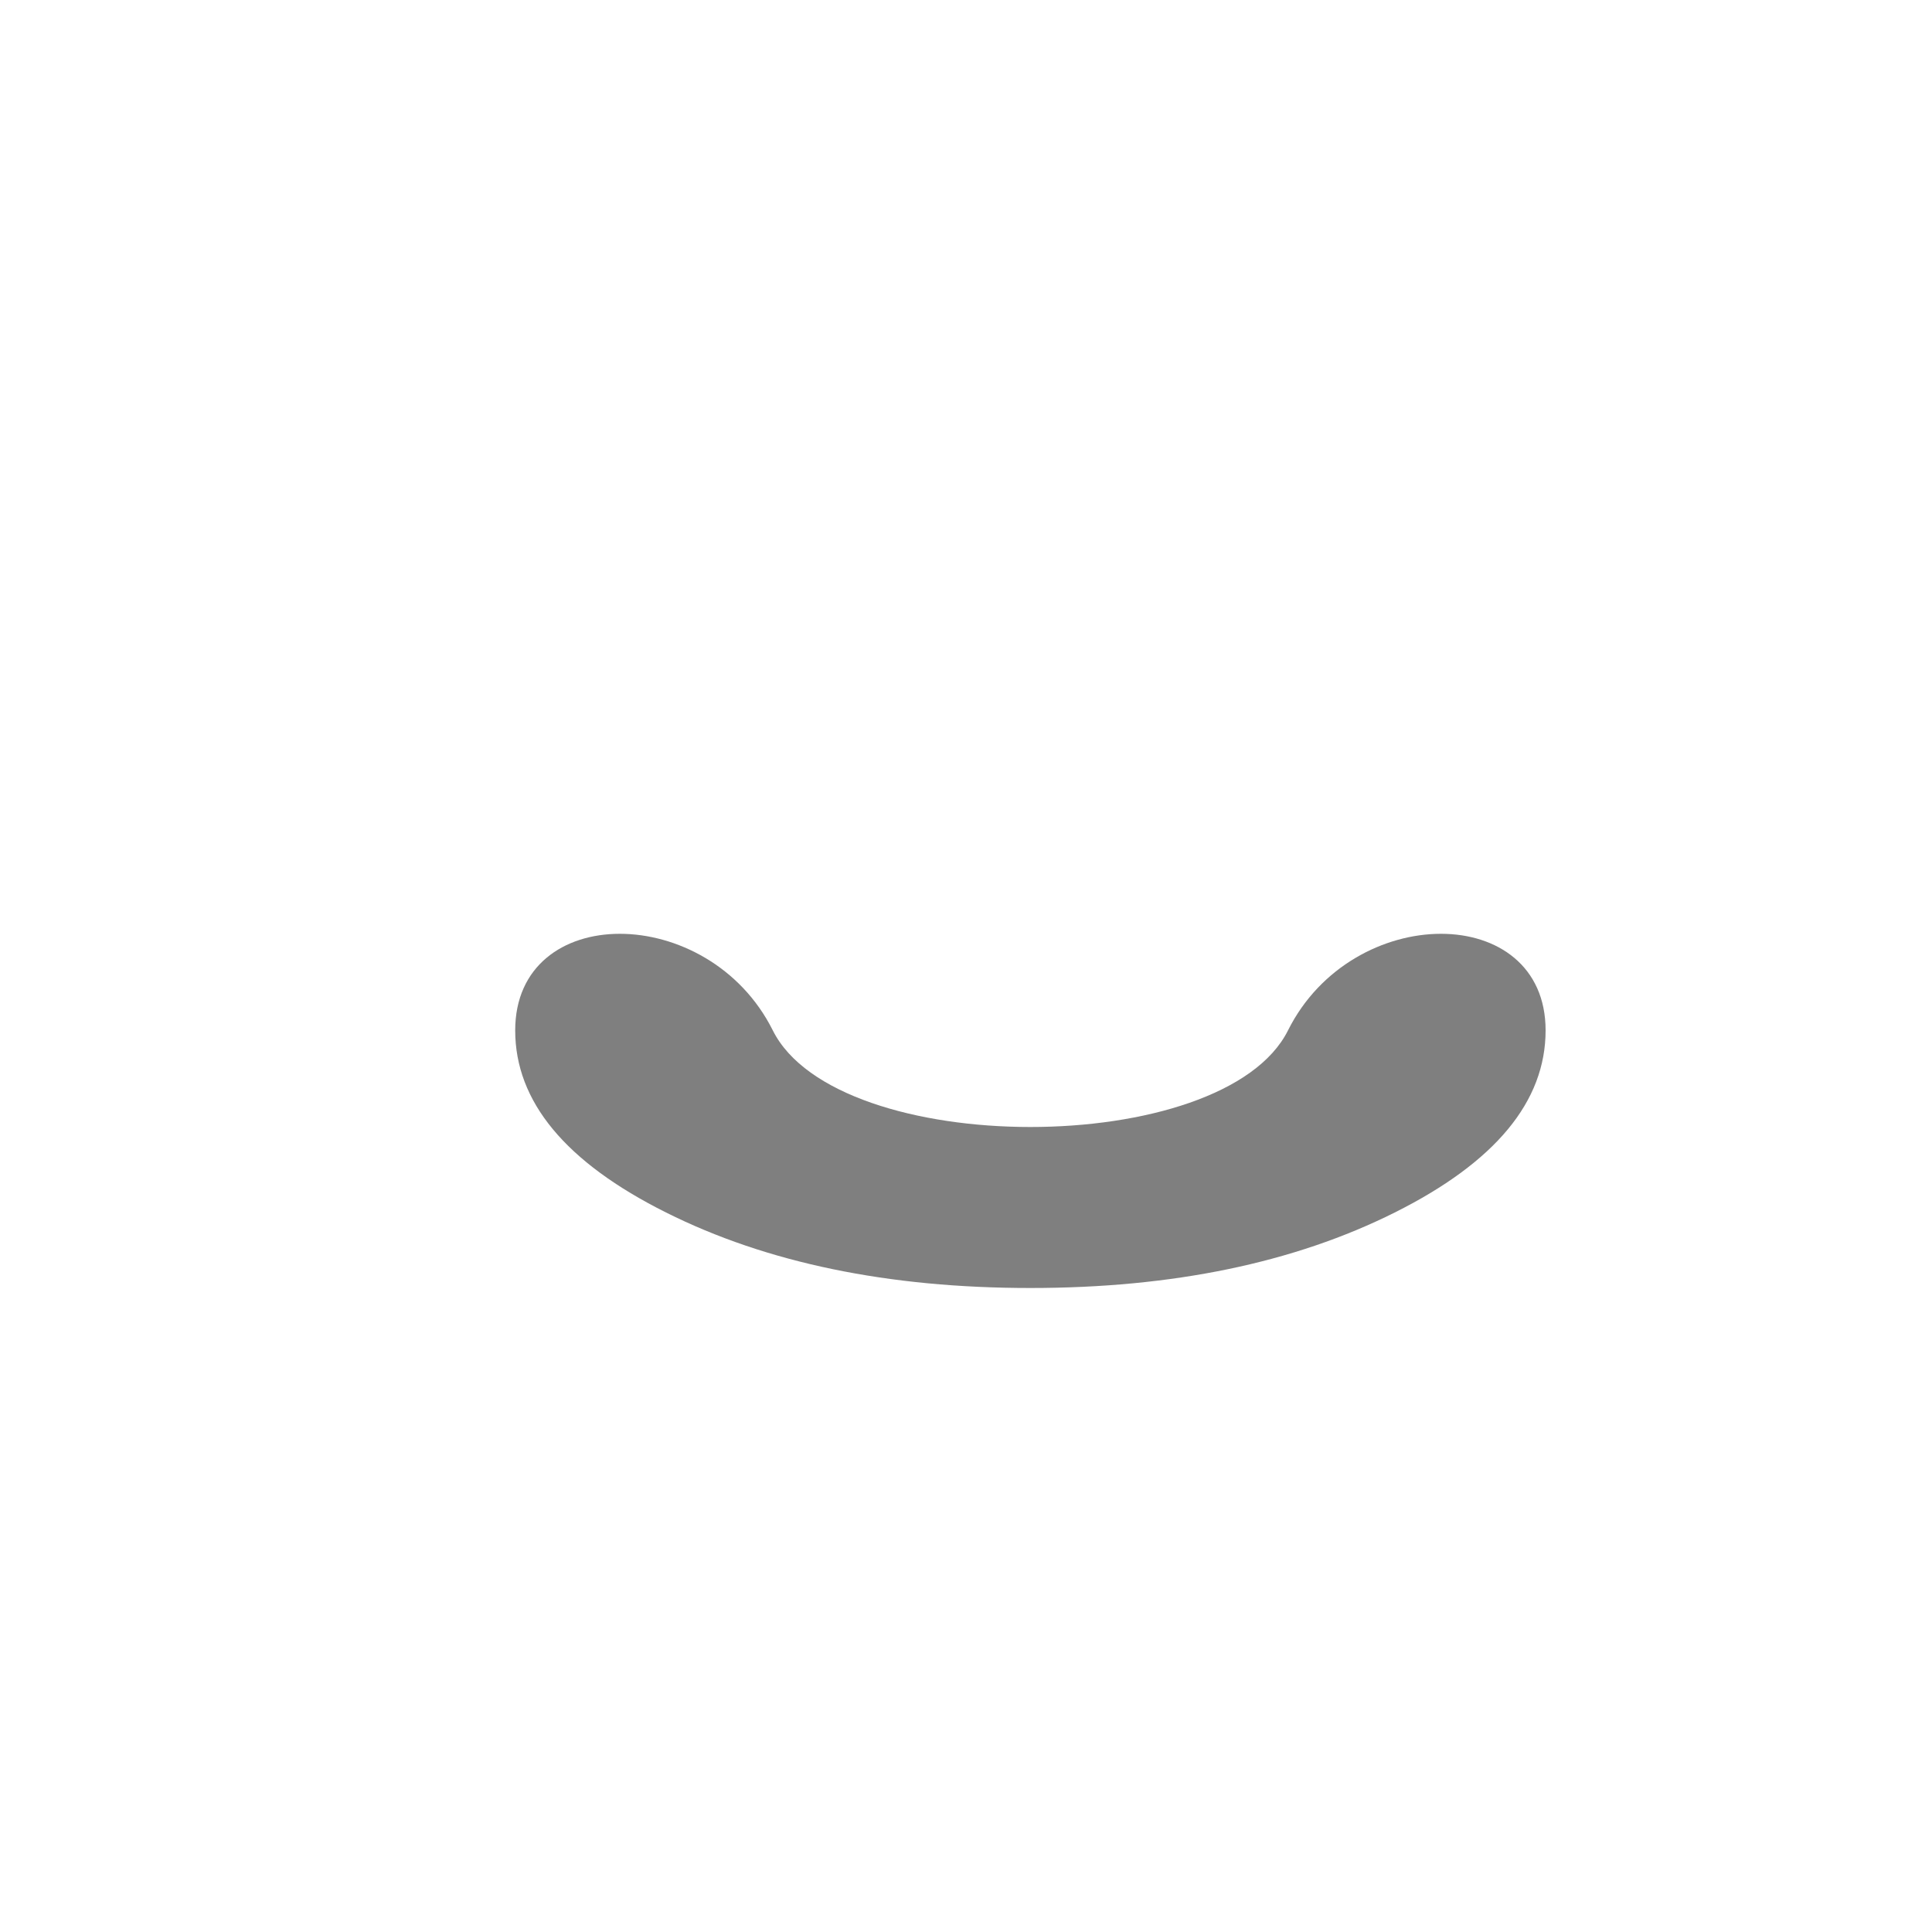
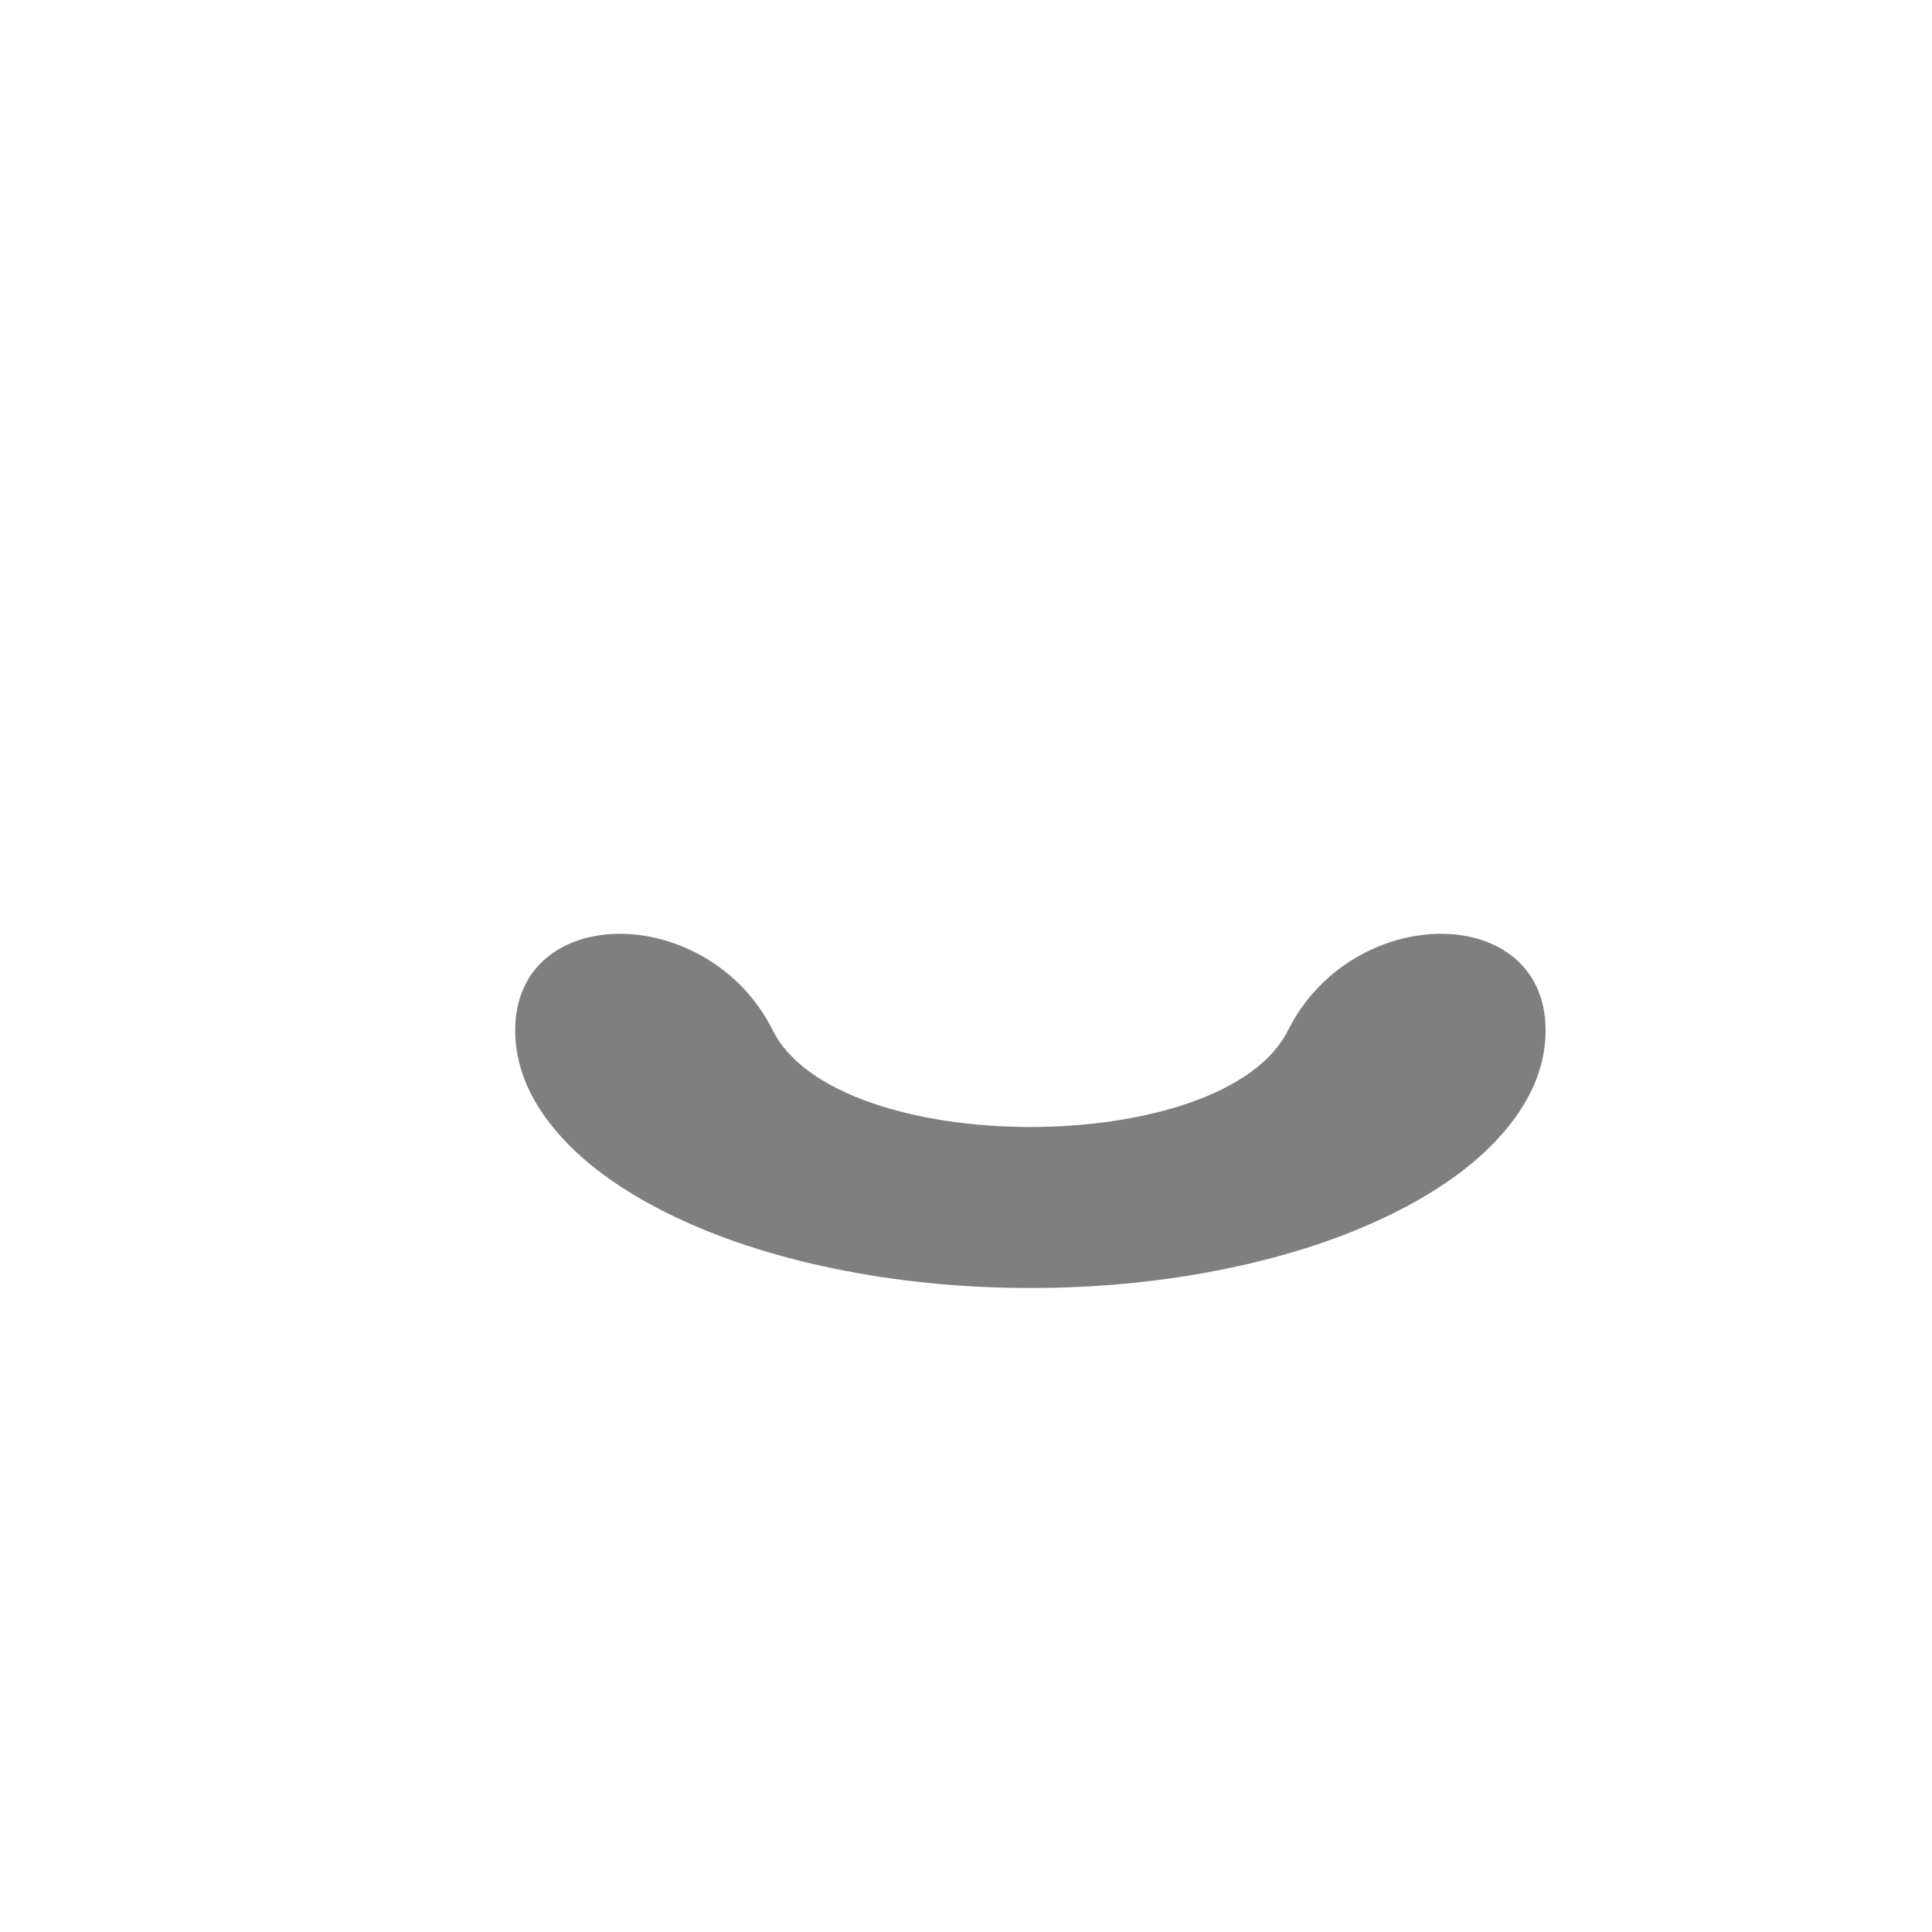
<svg xmlns="http://www.w3.org/2000/svg" width="512" height="512" viewBox="0 0 30 30">
-   <path opacity="0.5" d="M8,16 C8,14 11,14 12,16 C13,18 19,18 20,16 C21,14 24,14 24,16 Q24,17.657 21.657,18.828 Q19.314,20 16,20 Q12.686,20 10.343,18.828 Q8,17.657 8,16 Z" />
+   <path opacity="0.5" d="M8,16 C8,14 11,14 12,16 C13,18 19,18 20,16 C21,14 24,14 24,16 Q24,16.796 23.391,17.531 Q22.782,18.266 21.657,18.828 Q20.532,19.391 19.061,19.696 Q17.591,20 16,20 Q14.409,20 12.939,19.696 Q11.468,19.391 10.343,18.828 Q9.218,18.266 8.609,17.531 Q8,16.796 8,16 Z" />
</svg>
